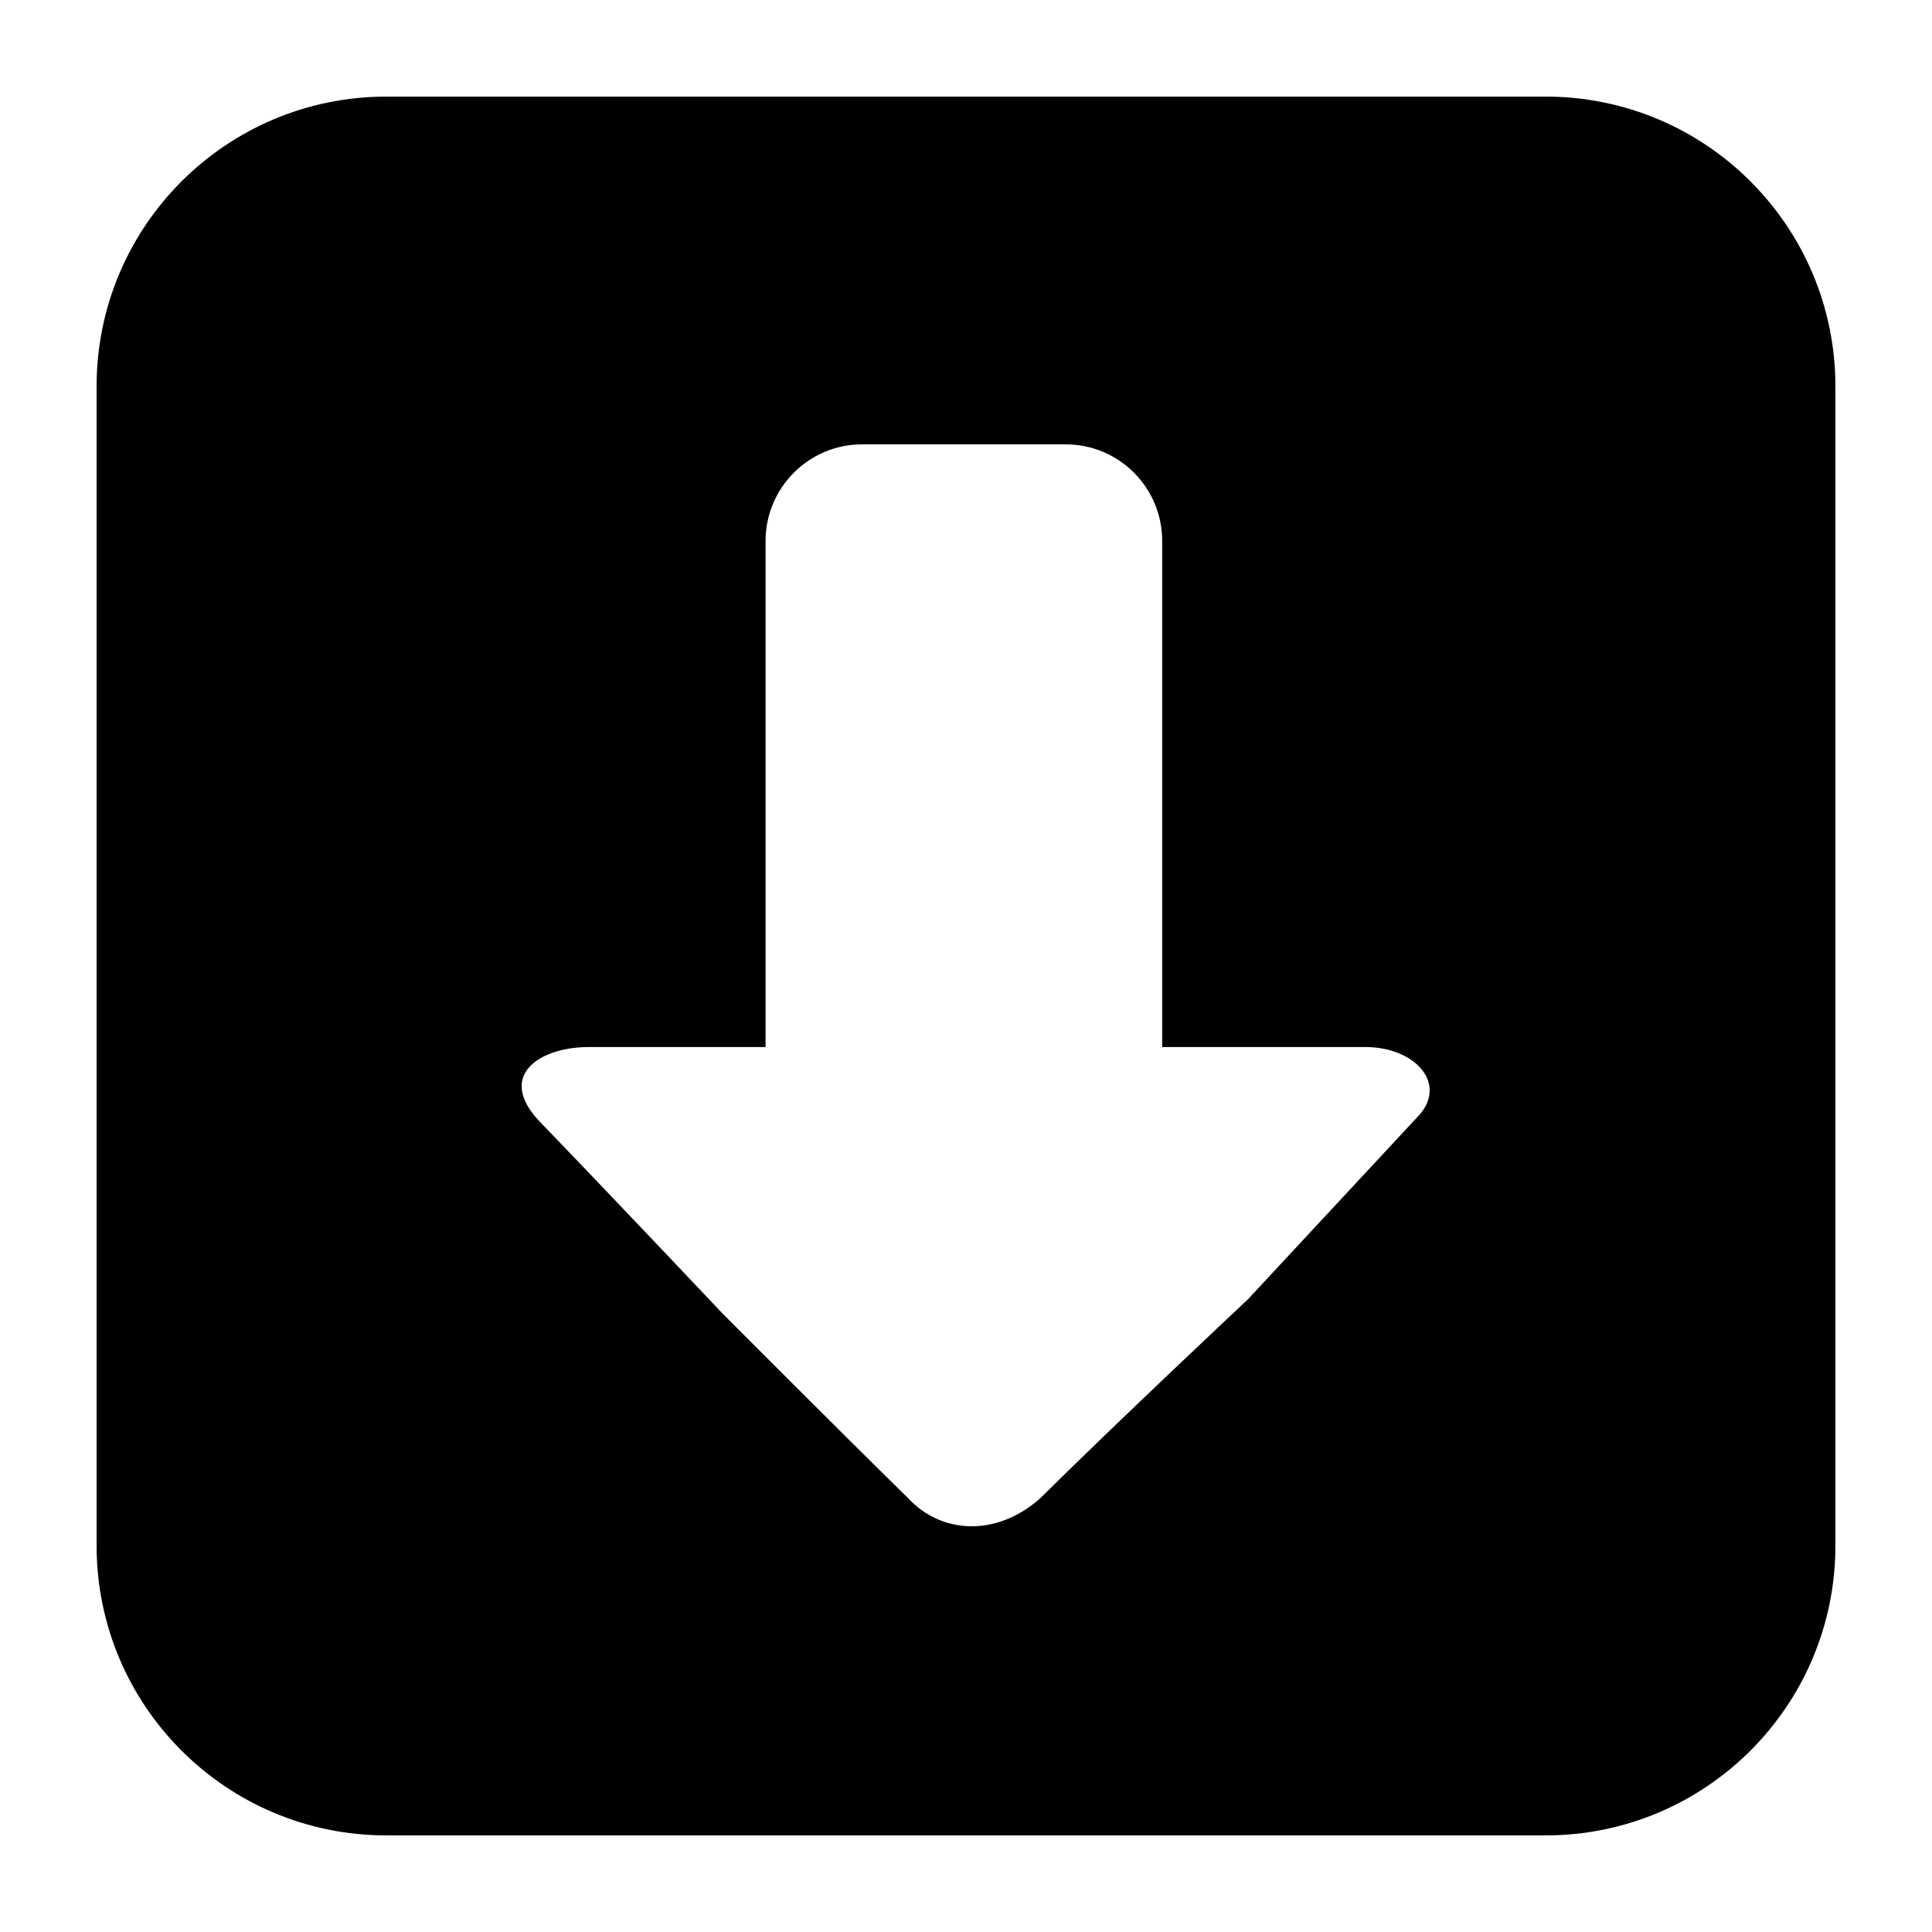
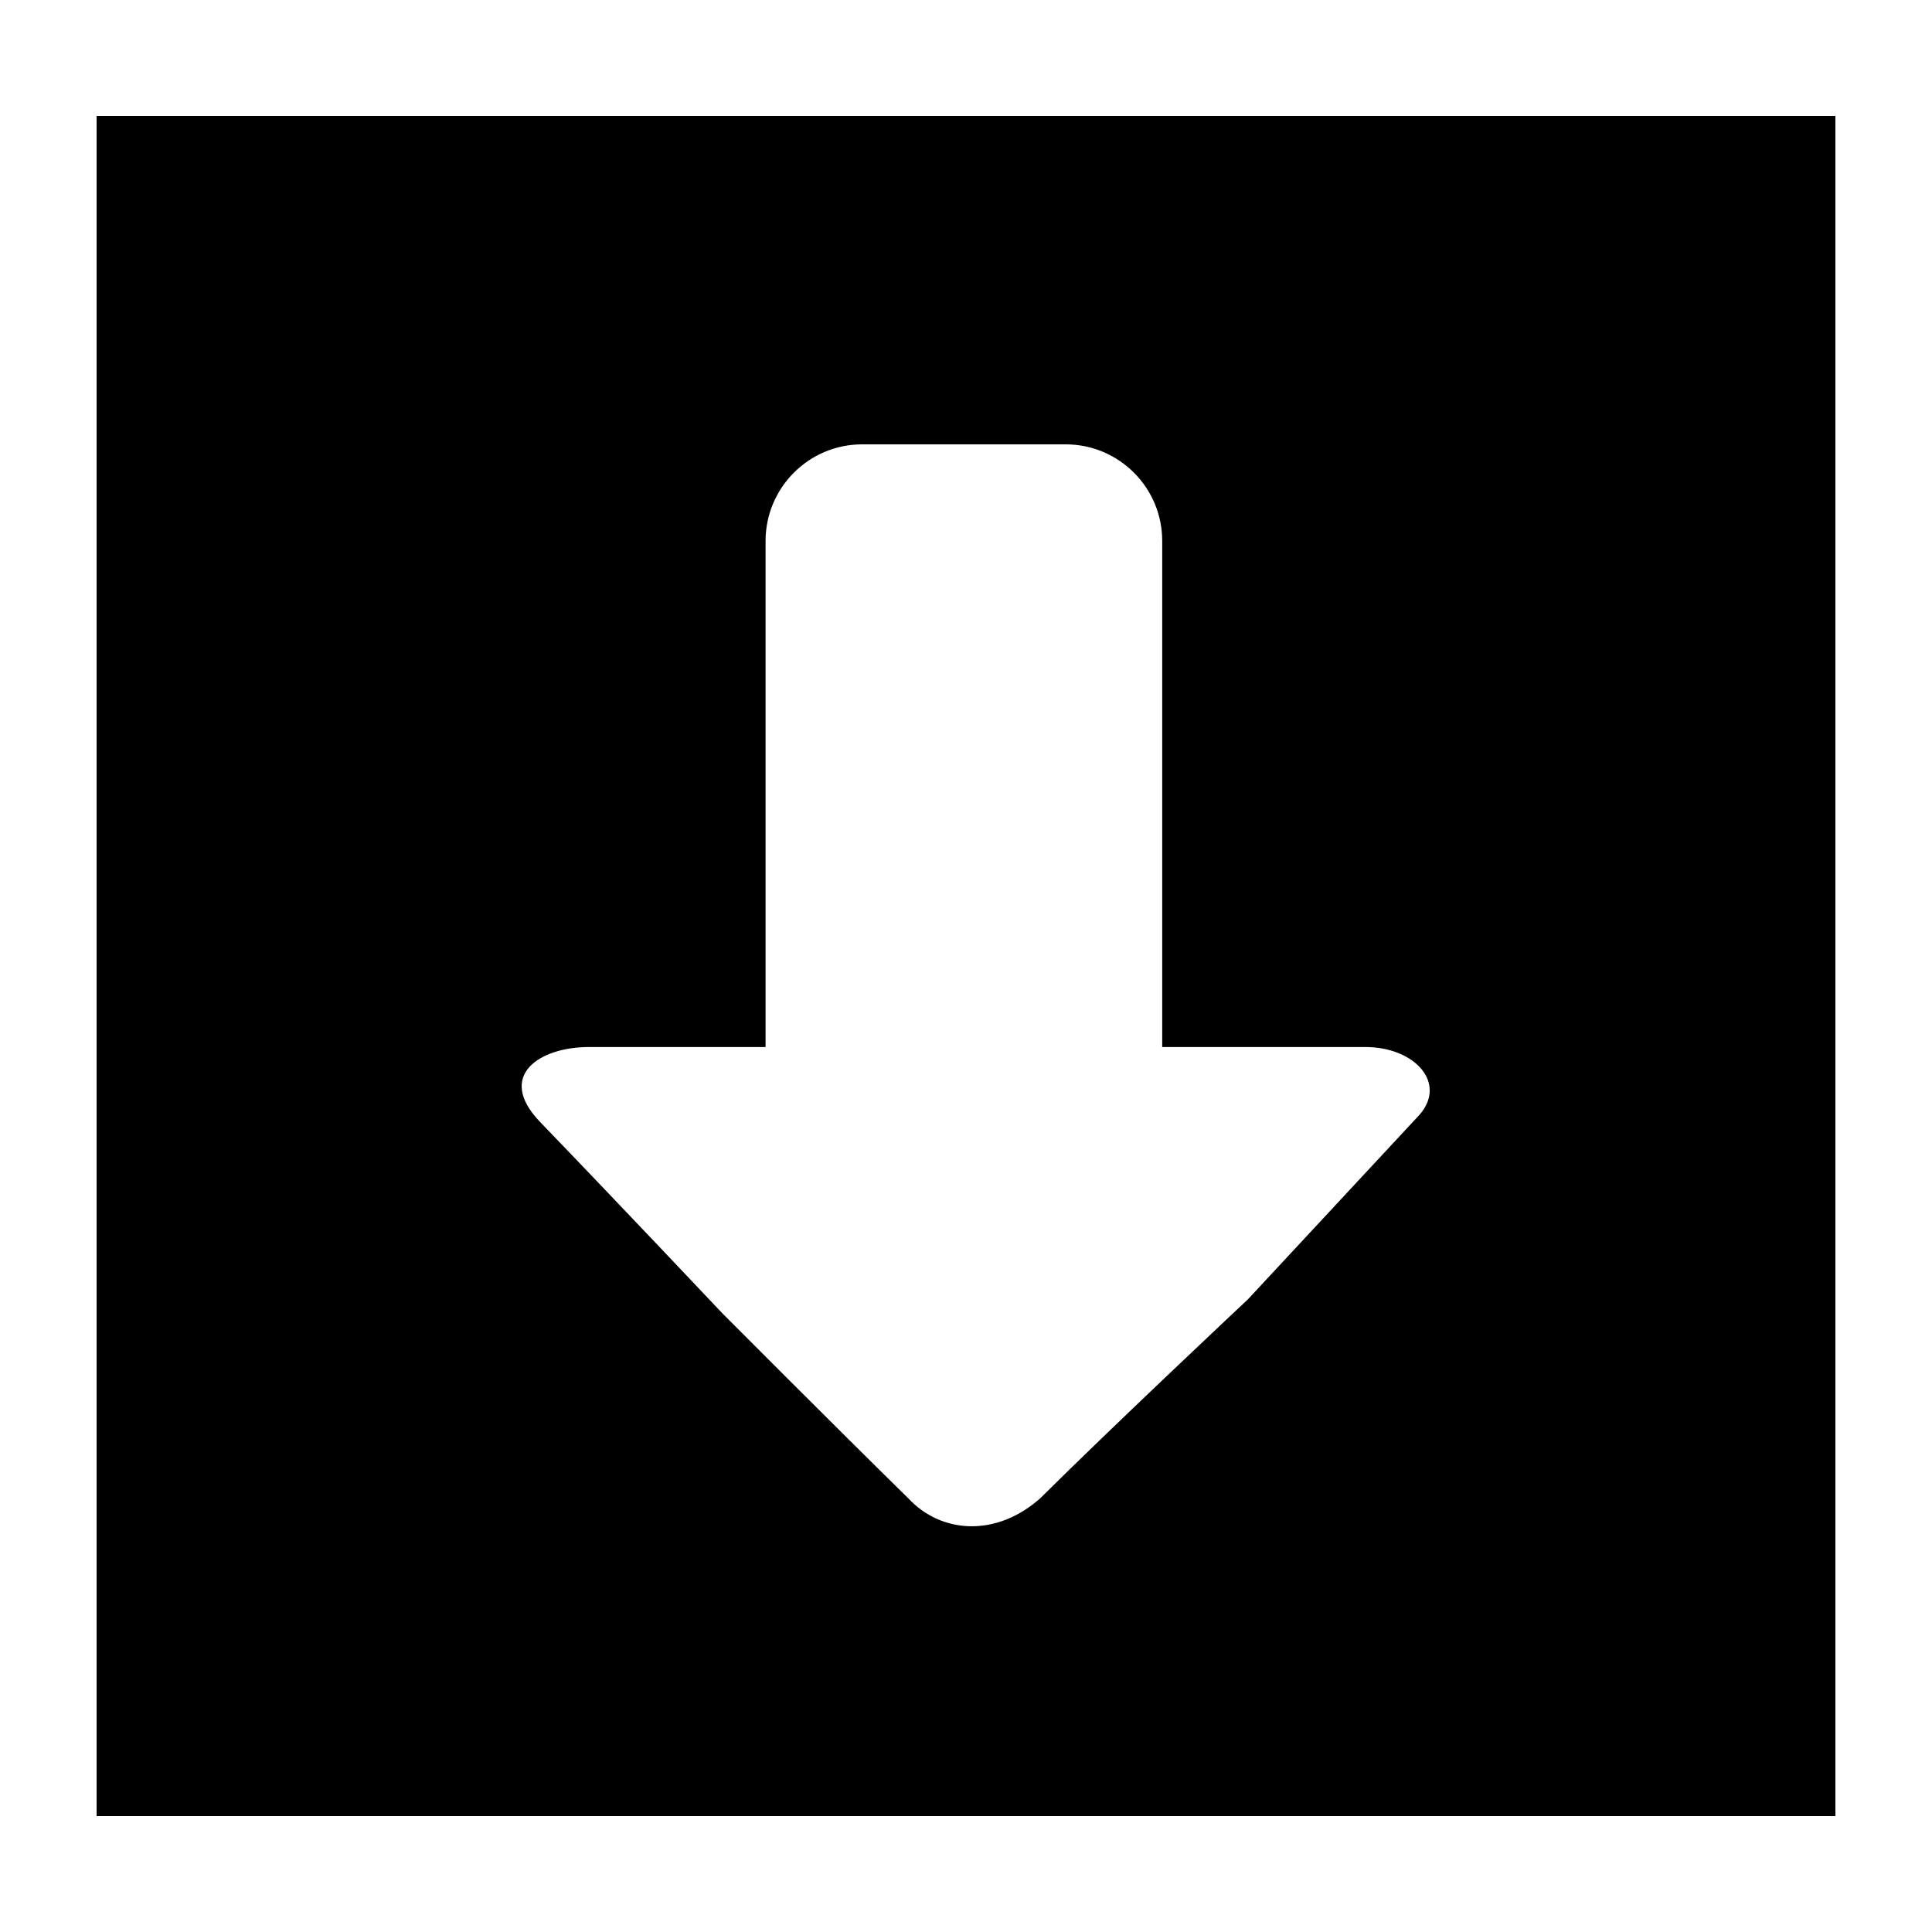
- <svg xmlns="http://www.w3.org/2000/svg" width="100px" height="100px" version="1.1" xml:space="preserve" style="fill-rule:evenodd;clip-rule:evenodd;stroke-linejoin:round;stroke-miterlimit:1.414;">
-   <g>
+ <svg xmlns="http://www.w3.org/2000/svg" width="100px" height="100px" version="1.1" xml:space="preserve" style="fill-rule:evenodd;clip-rule:evenodd;stroke-linejoin:round;stroke-miterlimit:1.414;" id="svg2">
+   <defs id="defs11" />
+   <g id="g4">
    <g id="download">
-       <path d="M39.626,54.194C35.835,54.194 32.926,54.194 30.473,54.194C27.937,54.194 25.66,55.665 27.937,58.056C31.857,62.118 37.398,67.987 37.398,67.987C37.398,67.987 43.316,73.928 47.01,77.551C48.718,79.39 51.564,79.574 53.842,77.551C57.686,73.731 64.592,67.252 64.592,67.252C64.592,67.252 69.797,61.658 73.484,57.688C74.907,56.033 73.199,54.194 70.672,54.194C67.966,54.194 64.736,54.194 60.154,54.194L60.154,27.997C60.154,25.237 57.918,23 55.158,23L44.621,23C41.862,23 39.626,25.248 39.626,27.997M79.999,95C88.284,95 95,88.291 95,79.999L95,20.001C95,11.716 88.291,5 79.999,5L20.001,5C11.716,5 5,11.709 5,20.001L5,79.999C5,88.284 11.709,95 20.001,95" style="fill:black;" />
+       <path d="m 39.626,54.194 -9.152,0 c -2.536,0 -4.814,1.471 -2.536,3.862 3.92,4.062 9.461,9.931 9.461,9.931 0,0 5.918,5.941 9.612,9.563 1.708,1.839 4.555,2.023 6.832,0 3.845,-3.82 10.751,-10.299 10.751,-10.299 0,0 5.205,-5.594 8.892,-9.563 1.423,-1.655 -0.285,-3.494 -2.811,-3.494 l -10.519,0 0,-26.197 C 60.154,25.237 57.918,23 55.158,23 l -10.537,0 c -2.759,0 -4.995,2.248 -4.995,4.997 M 95,93.999 95,6.001 l -90,0 0,87.999" style="fill:#000000" id="path7" />
    </g>
  </g>
</svg>
